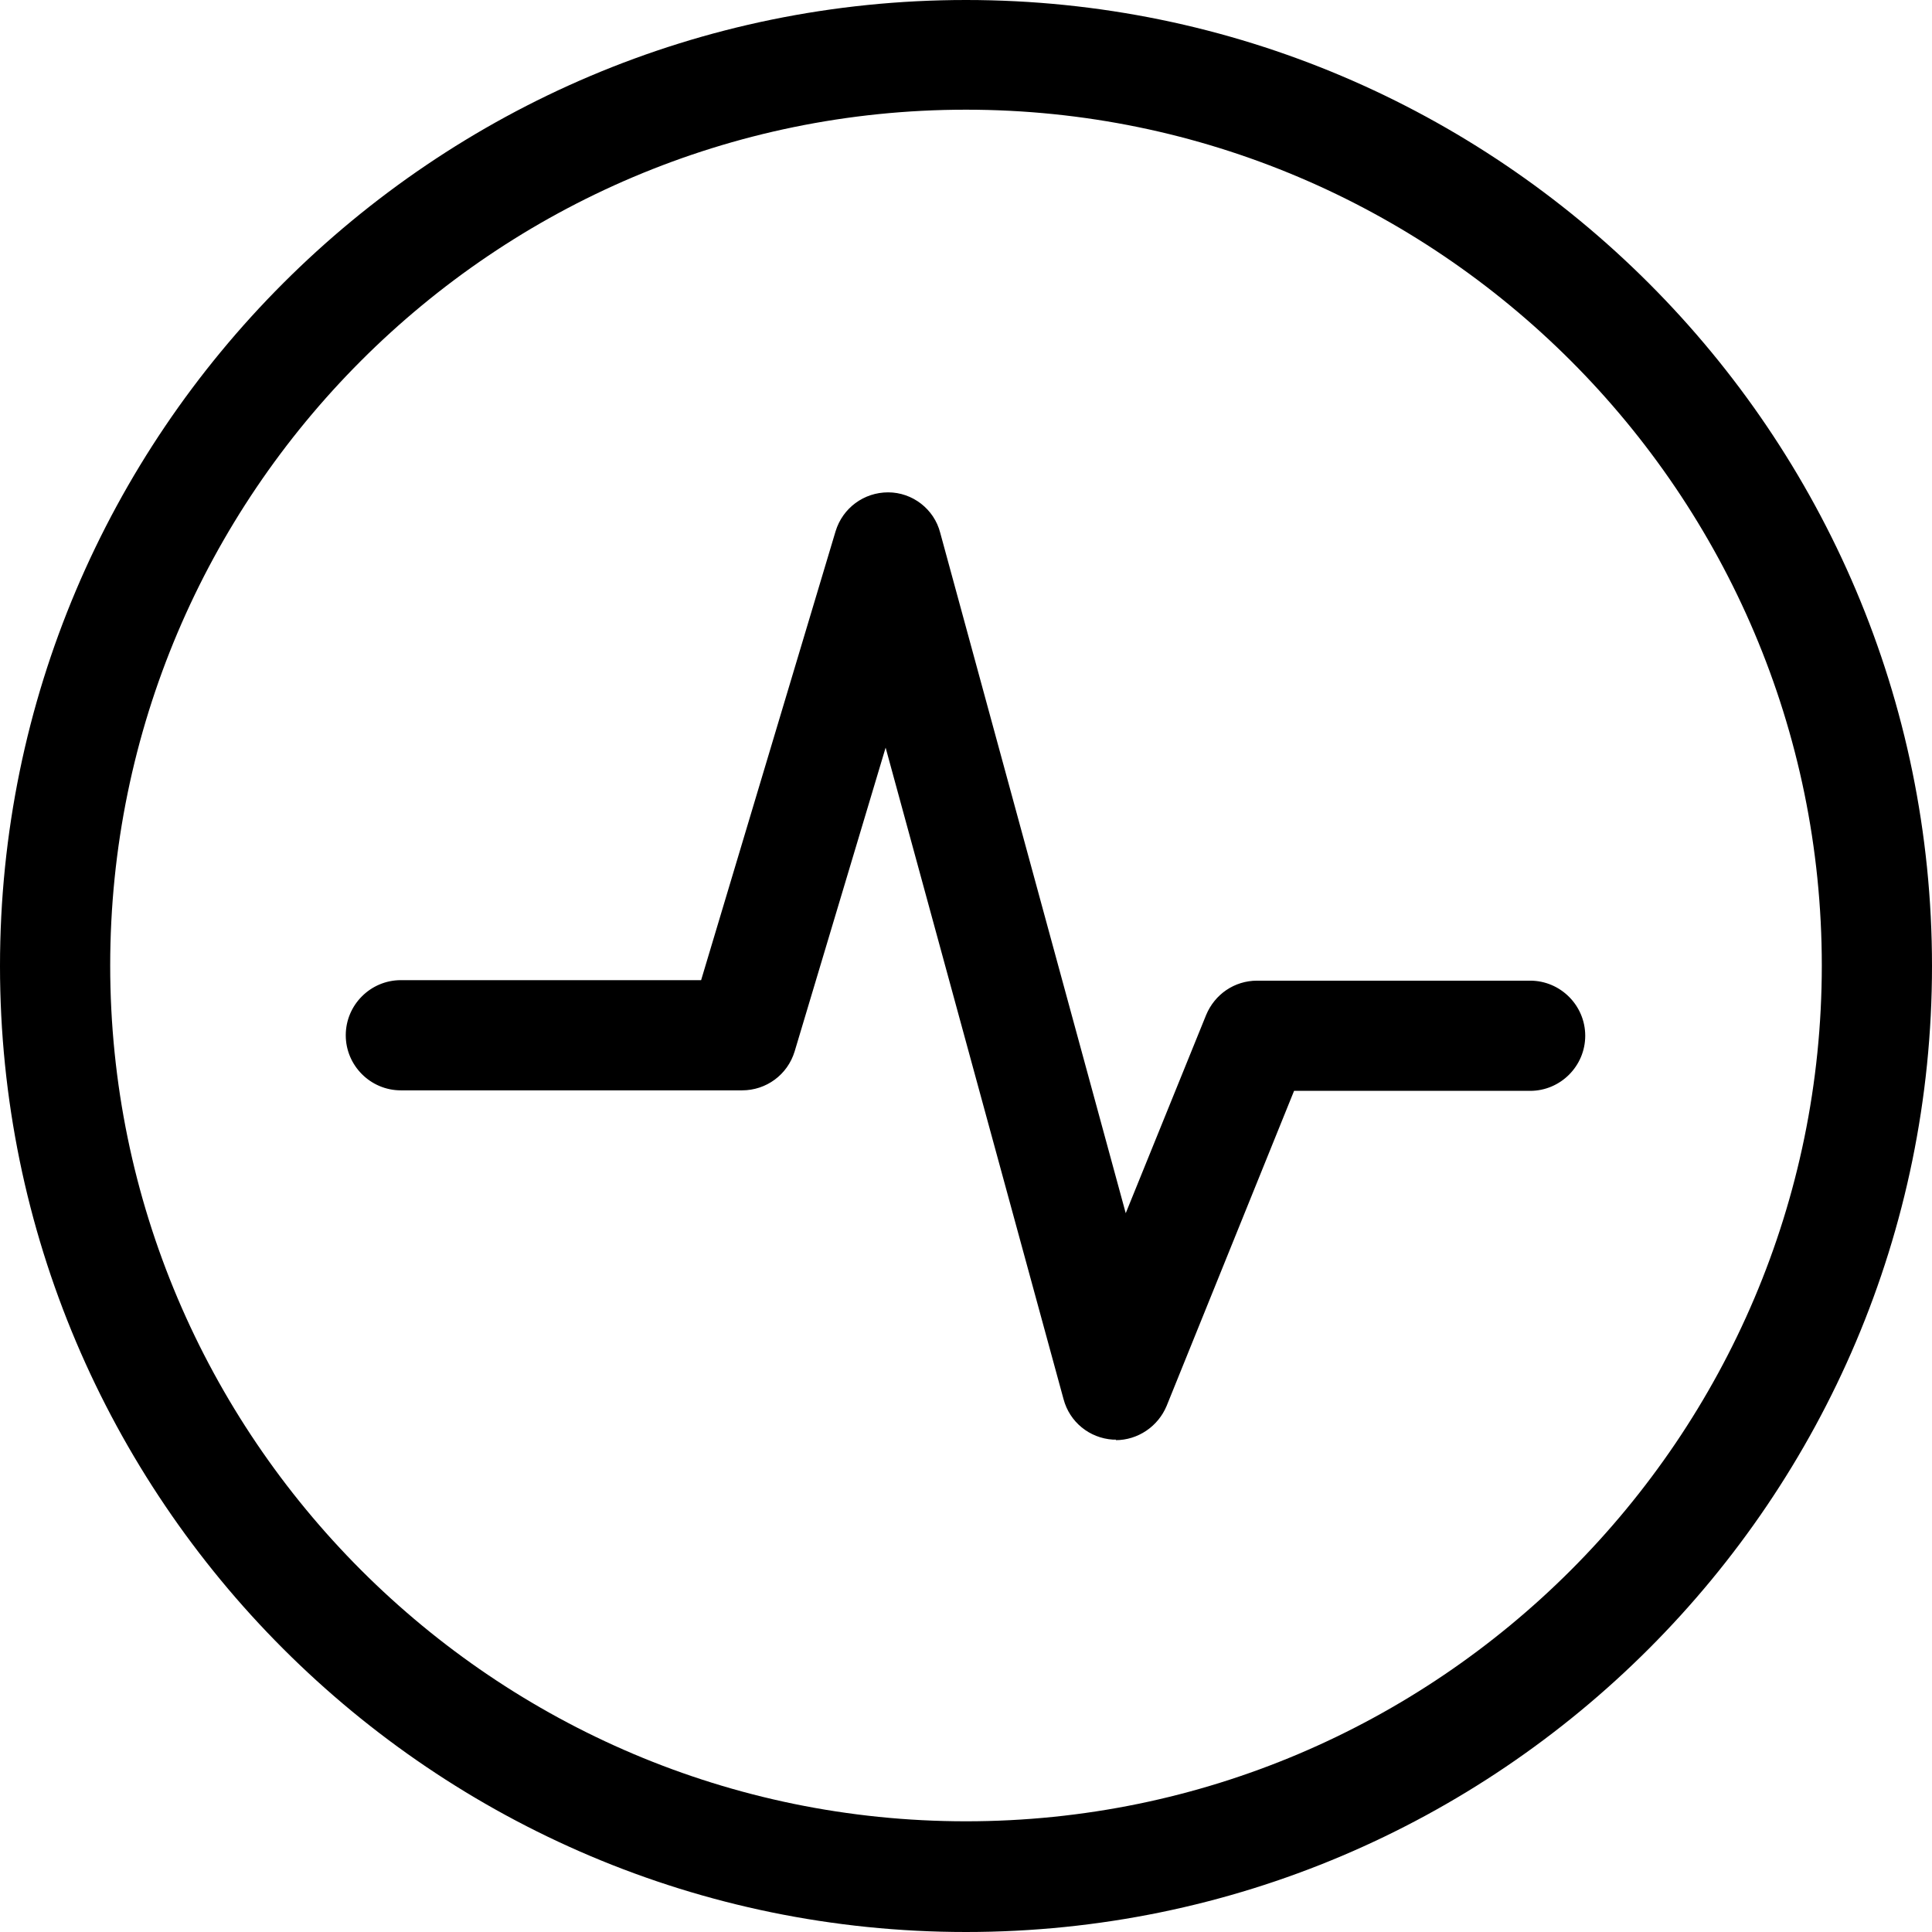
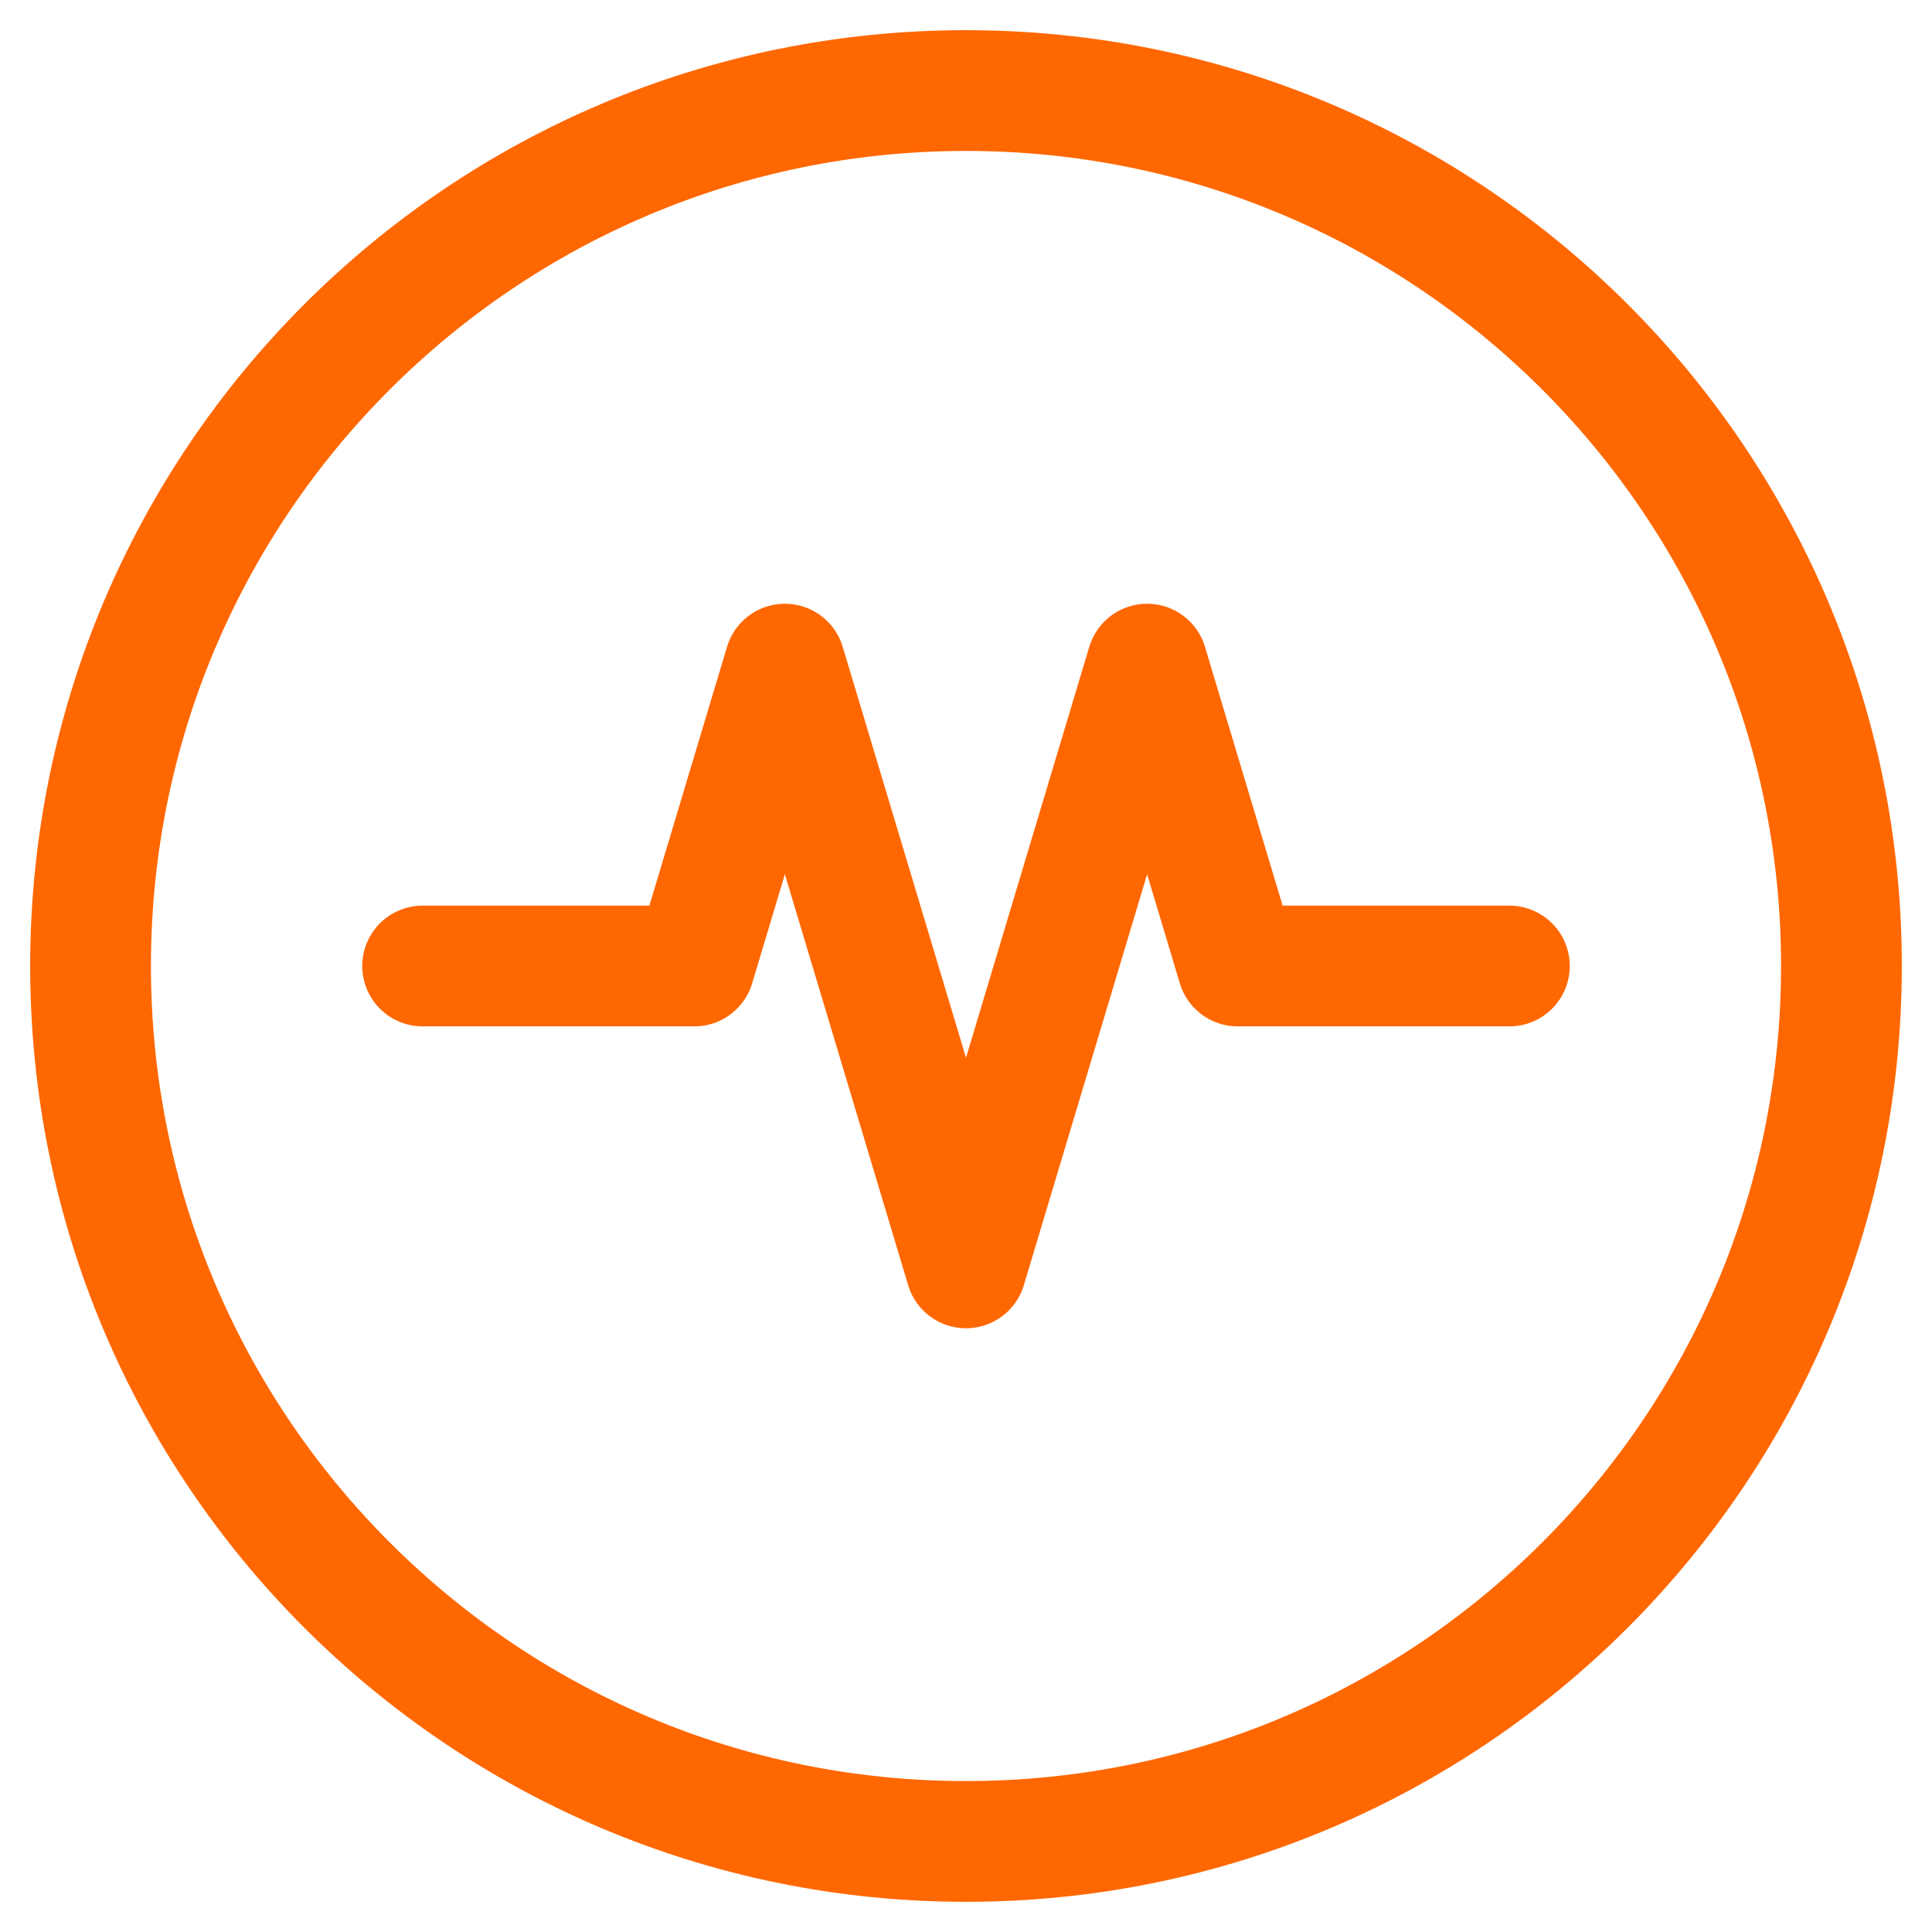
- <svg xmlns="http://www.w3.org/2000/svg" viewBox="0 0 38.22 38.22">
-   <path d="M22.08,28.48h-.06c-.47-.03-.86-.35-.98-.8l-3.52-12.89-1.8,6.01c-.14.46-.56.77-1.04.77h-6.75c-.6,0-1.09-.49-1.09-1.09s.49-1.09,1.09-1.09h5.94l2.66-8.88c.14-.46.56-.77,1.04-.77h0c.48,0,.91.33,1.03.8l3.67,13.46,1.59-3.92c.17-.41.56-.68,1.01-.68h5.4c.6,0,1.09.49,1.09,1.09s-.49,1.09-1.09,1.09h-4.67l-2.52,6.23c-.17.41-.57.68-1.01.68h0Z" />
-   <path d="M19.11,38.22C8.57,38.22,0,29.65,0,19.11S8.57,0,19.11,0s19.11,8.57,19.11,19.11-8.57,19.11-19.11,19.11ZM19.11,2.17C9.77,2.17,2.18,9.77,2.18,19.1s7.6,16.93,16.93,16.93,16.93-7.6,16.93-16.93S28.44,2.17,19.11,2.17Z" />
+ <svg xmlns="http://www.w3.org/2000/svg" width="32" height="32" viewBox="0 0 32 32" fill="none">
+   <circle cx="16" cy="16" r="14.5" stroke="#FF6700" stroke-width="2" fill="none" />
+   <path d="M7 16 L11.5 16 L13 11 L16 21 L19 11 L20.5 16 L25 16" stroke="#FF6700" stroke-width="2" stroke-linecap="round" stroke-linejoin="round" fill="none" />
</svg>
